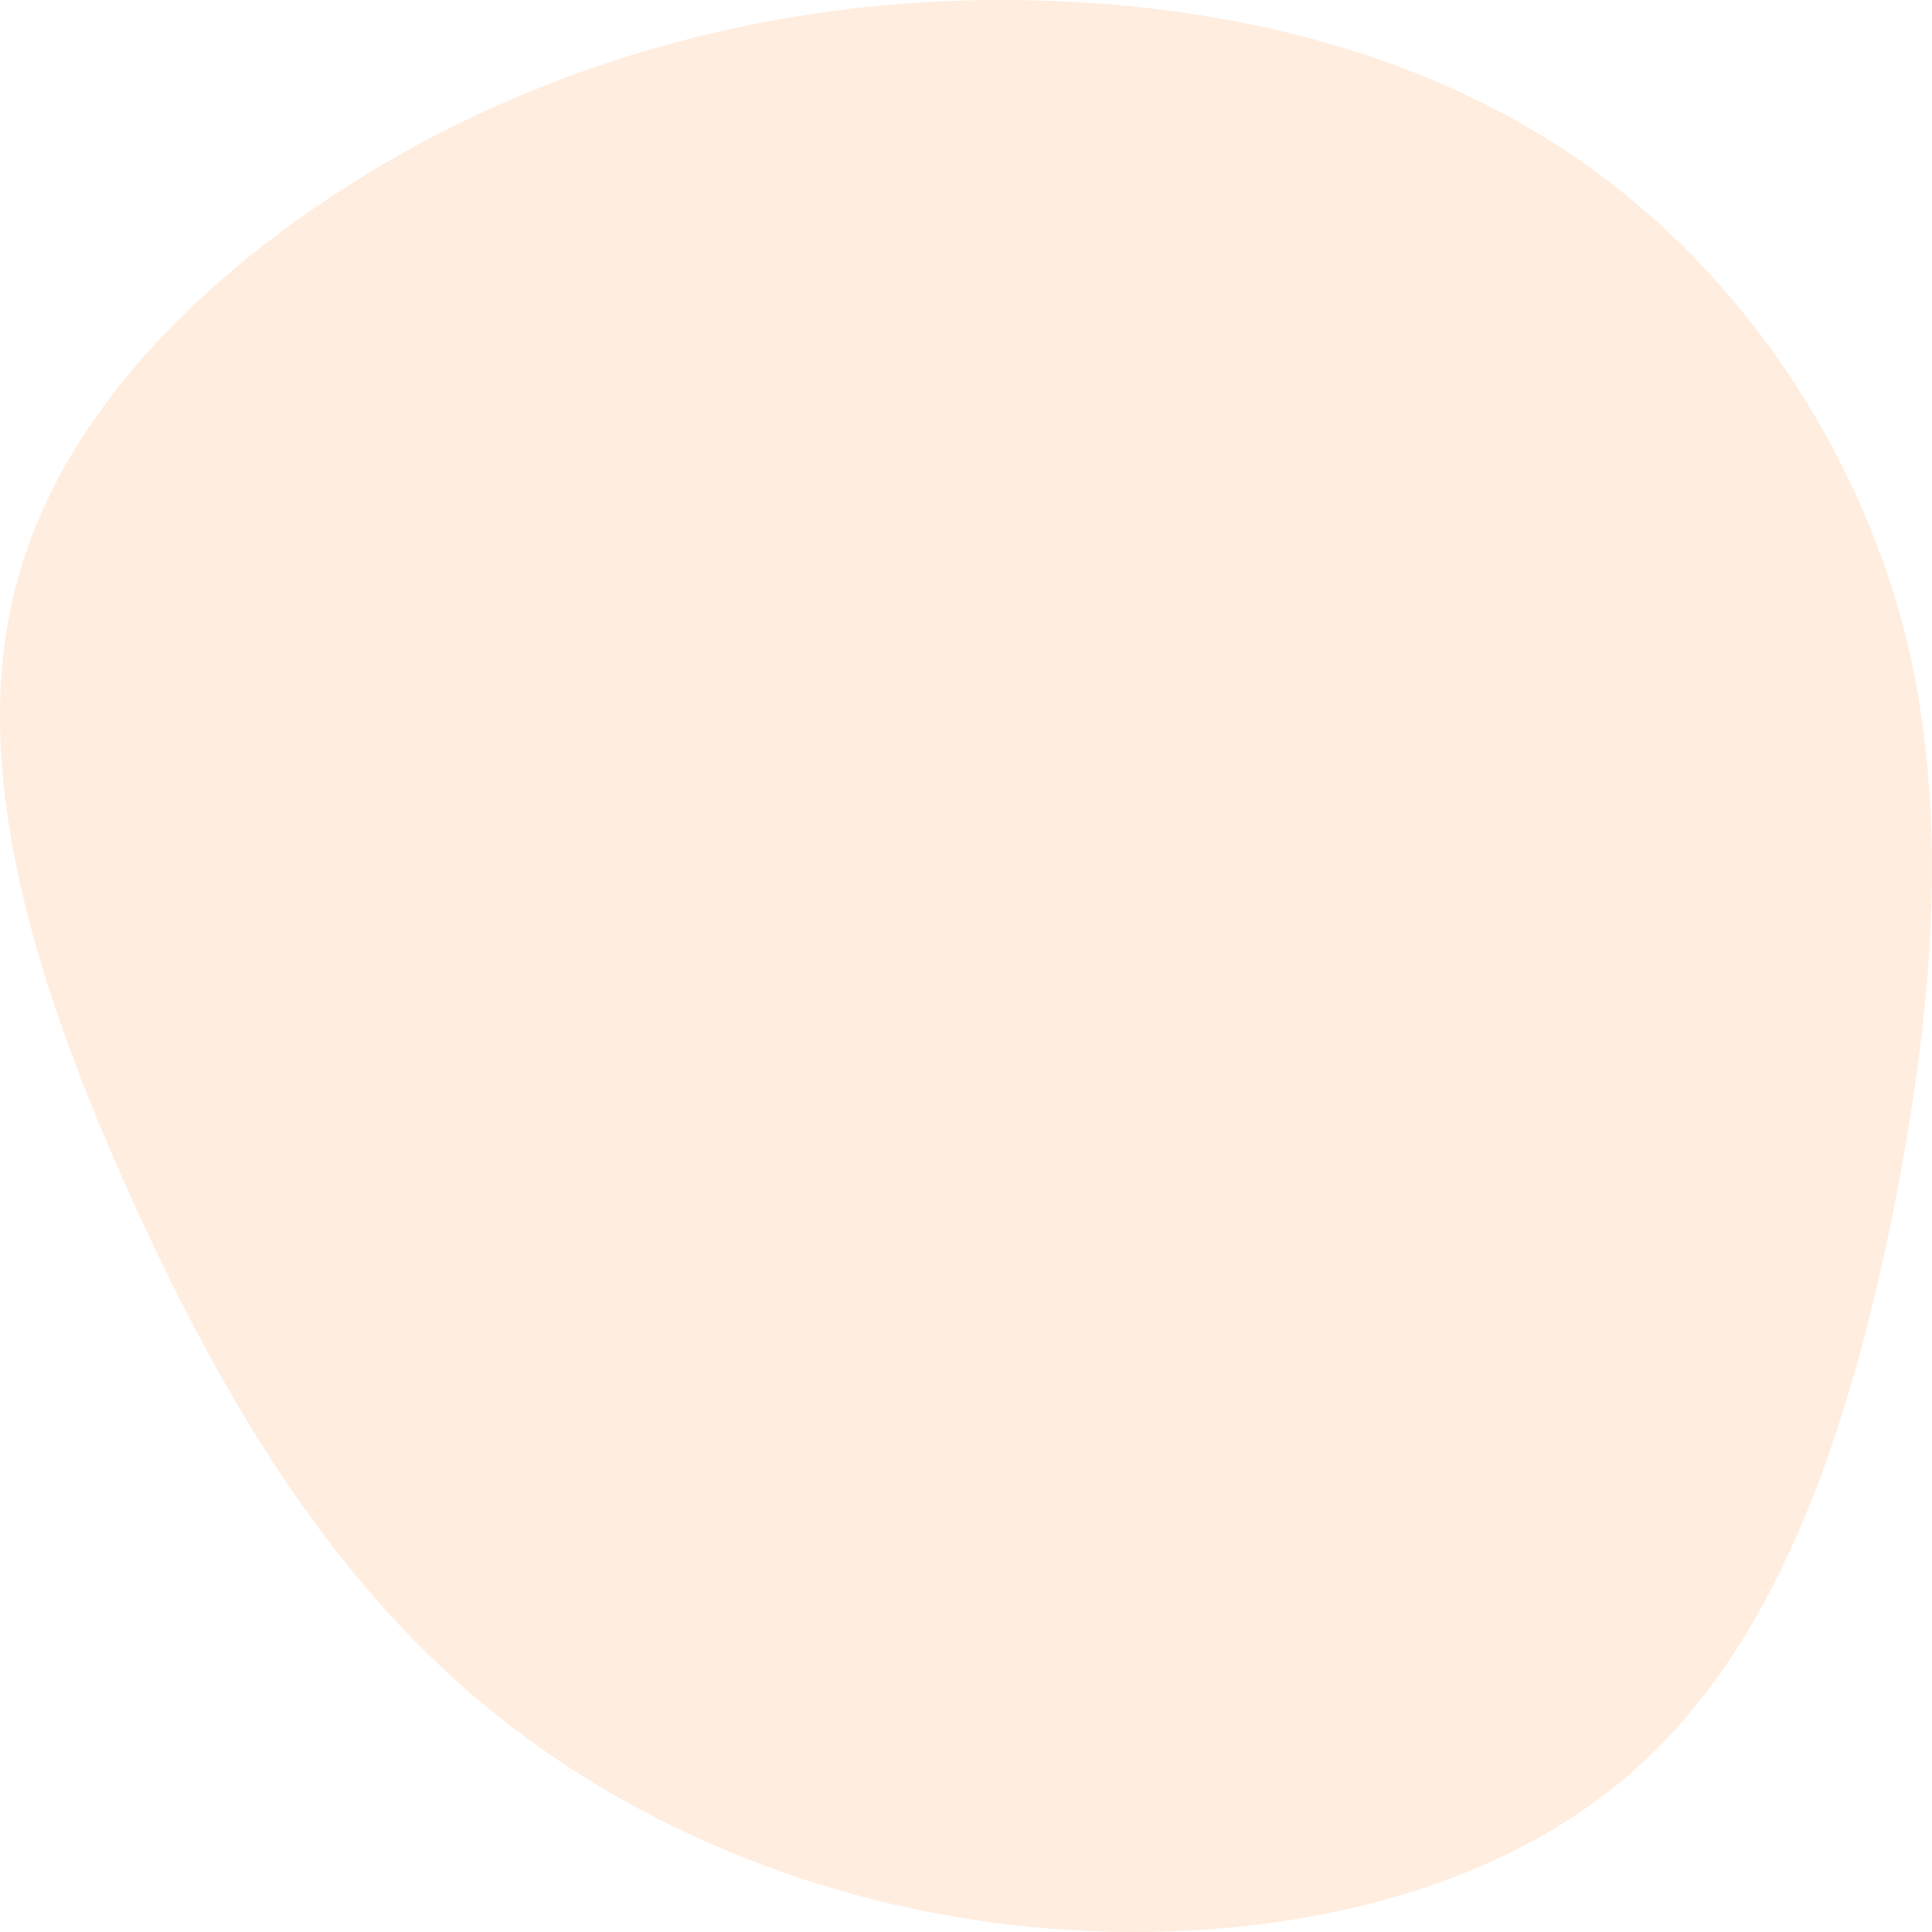
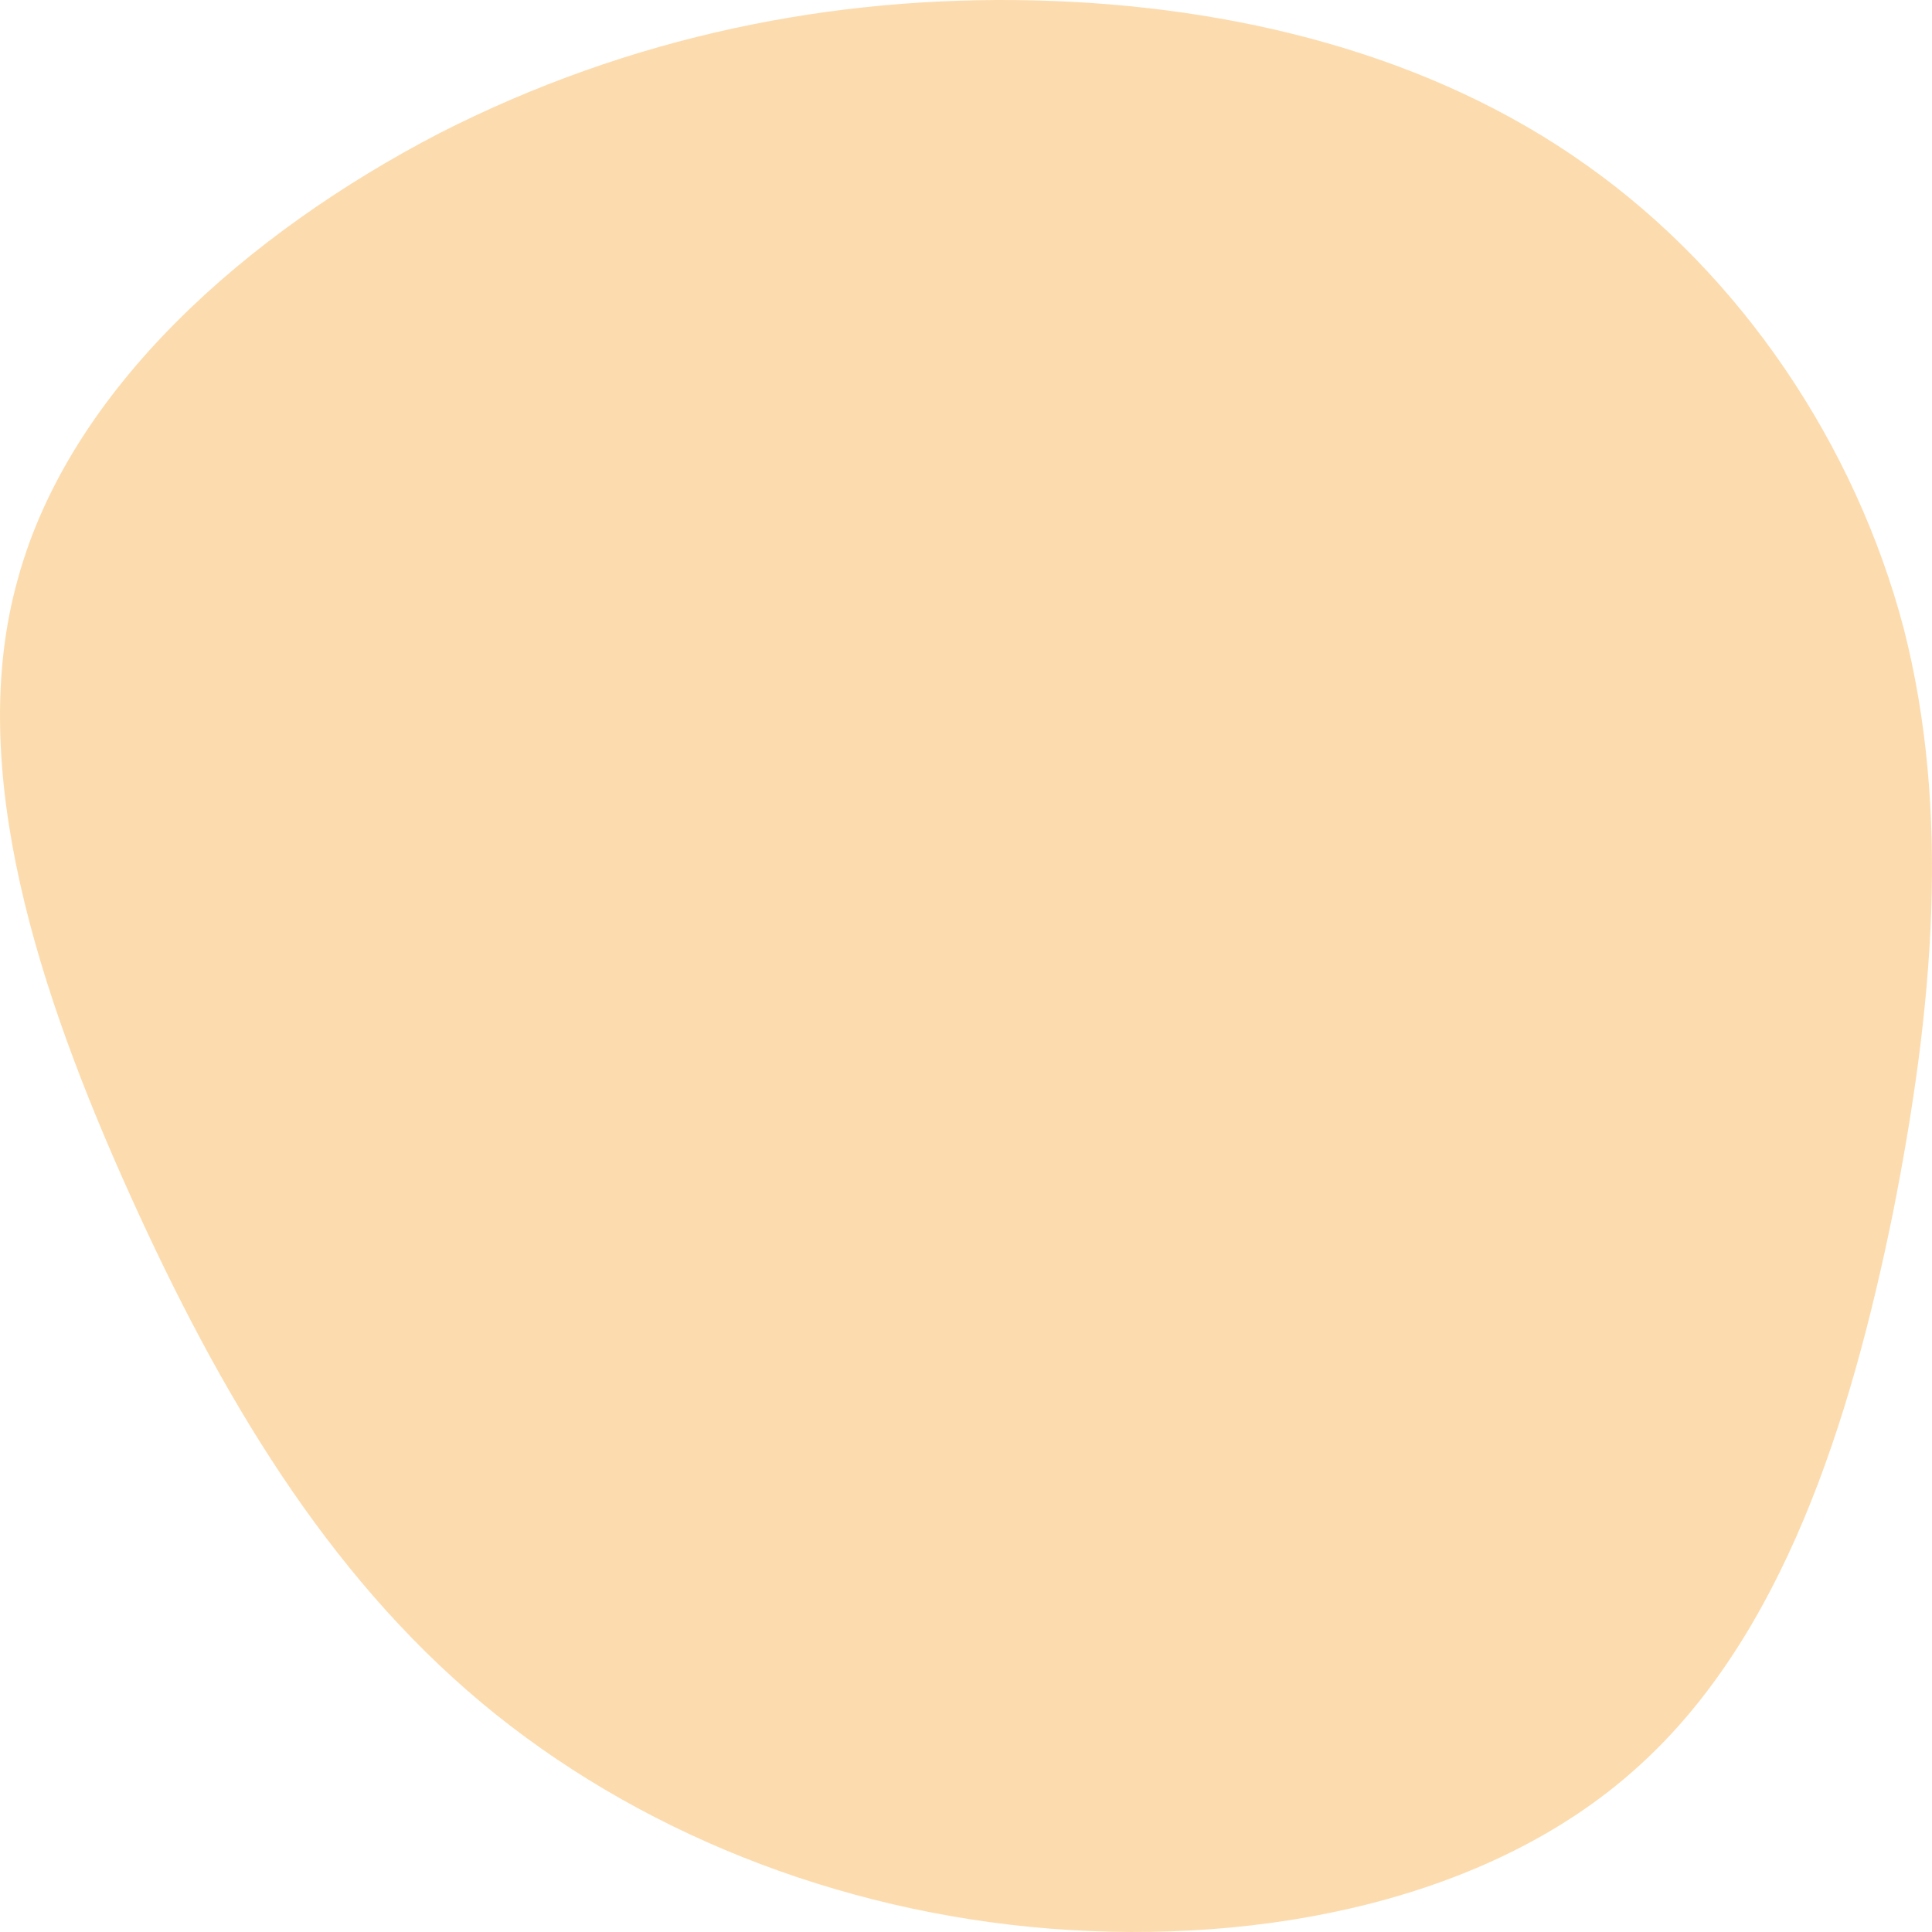
<svg xmlns="http://www.w3.org/2000/svg" width="505" height="505" viewBox="0 0 505 505" fill="none">
-   <path d="M414.573 43.078C455.283 71.834 484.948 116.39 497.571 164.106C509.879 212.137 505.461 263.329 494.731 317.365C483.686 371.401 466.013 427.965 427.827 462.093C389.642 496.537 330.312 508.545 274.454 504.121C218.595 499.697 165.893 478.525 125.814 445.029C85.419 411.217 57.648 364.765 33.979 312.309C10.31 259.853 -9.256 201.077 4.629 151.466C18.2 101.538 64.906 60.774 114.768 34.862C164.946 9.266 217.964 -1.162 270.351 0.102C322.738 1.366 374.178 14.322 414.573 43.078Z" fill="#FFEDDF" />
+   <path d="M414.573 43.078C455.283 71.834 484.948 116.39 497.571 164.106C509.879 212.137 505.461 263.329 494.731 317.365C483.686 371.401 466.013 427.965 427.827 462.093C389.642 496.537 330.312 508.545 274.454 504.121C218.595 499.697 165.893 478.525 125.814 445.029C85.419 411.217 57.648 364.765 33.979 312.309C10.31 259.853 -9.256 201.077 4.629 151.466C18.2 101.538 64.906 60.774 114.768 34.862C164.946 9.266 217.964 -1.162 270.351 0.102C322.738 1.366 374.178 14.322 414.573 43.078Z" fill="#FCDCAE" />
</svg>
